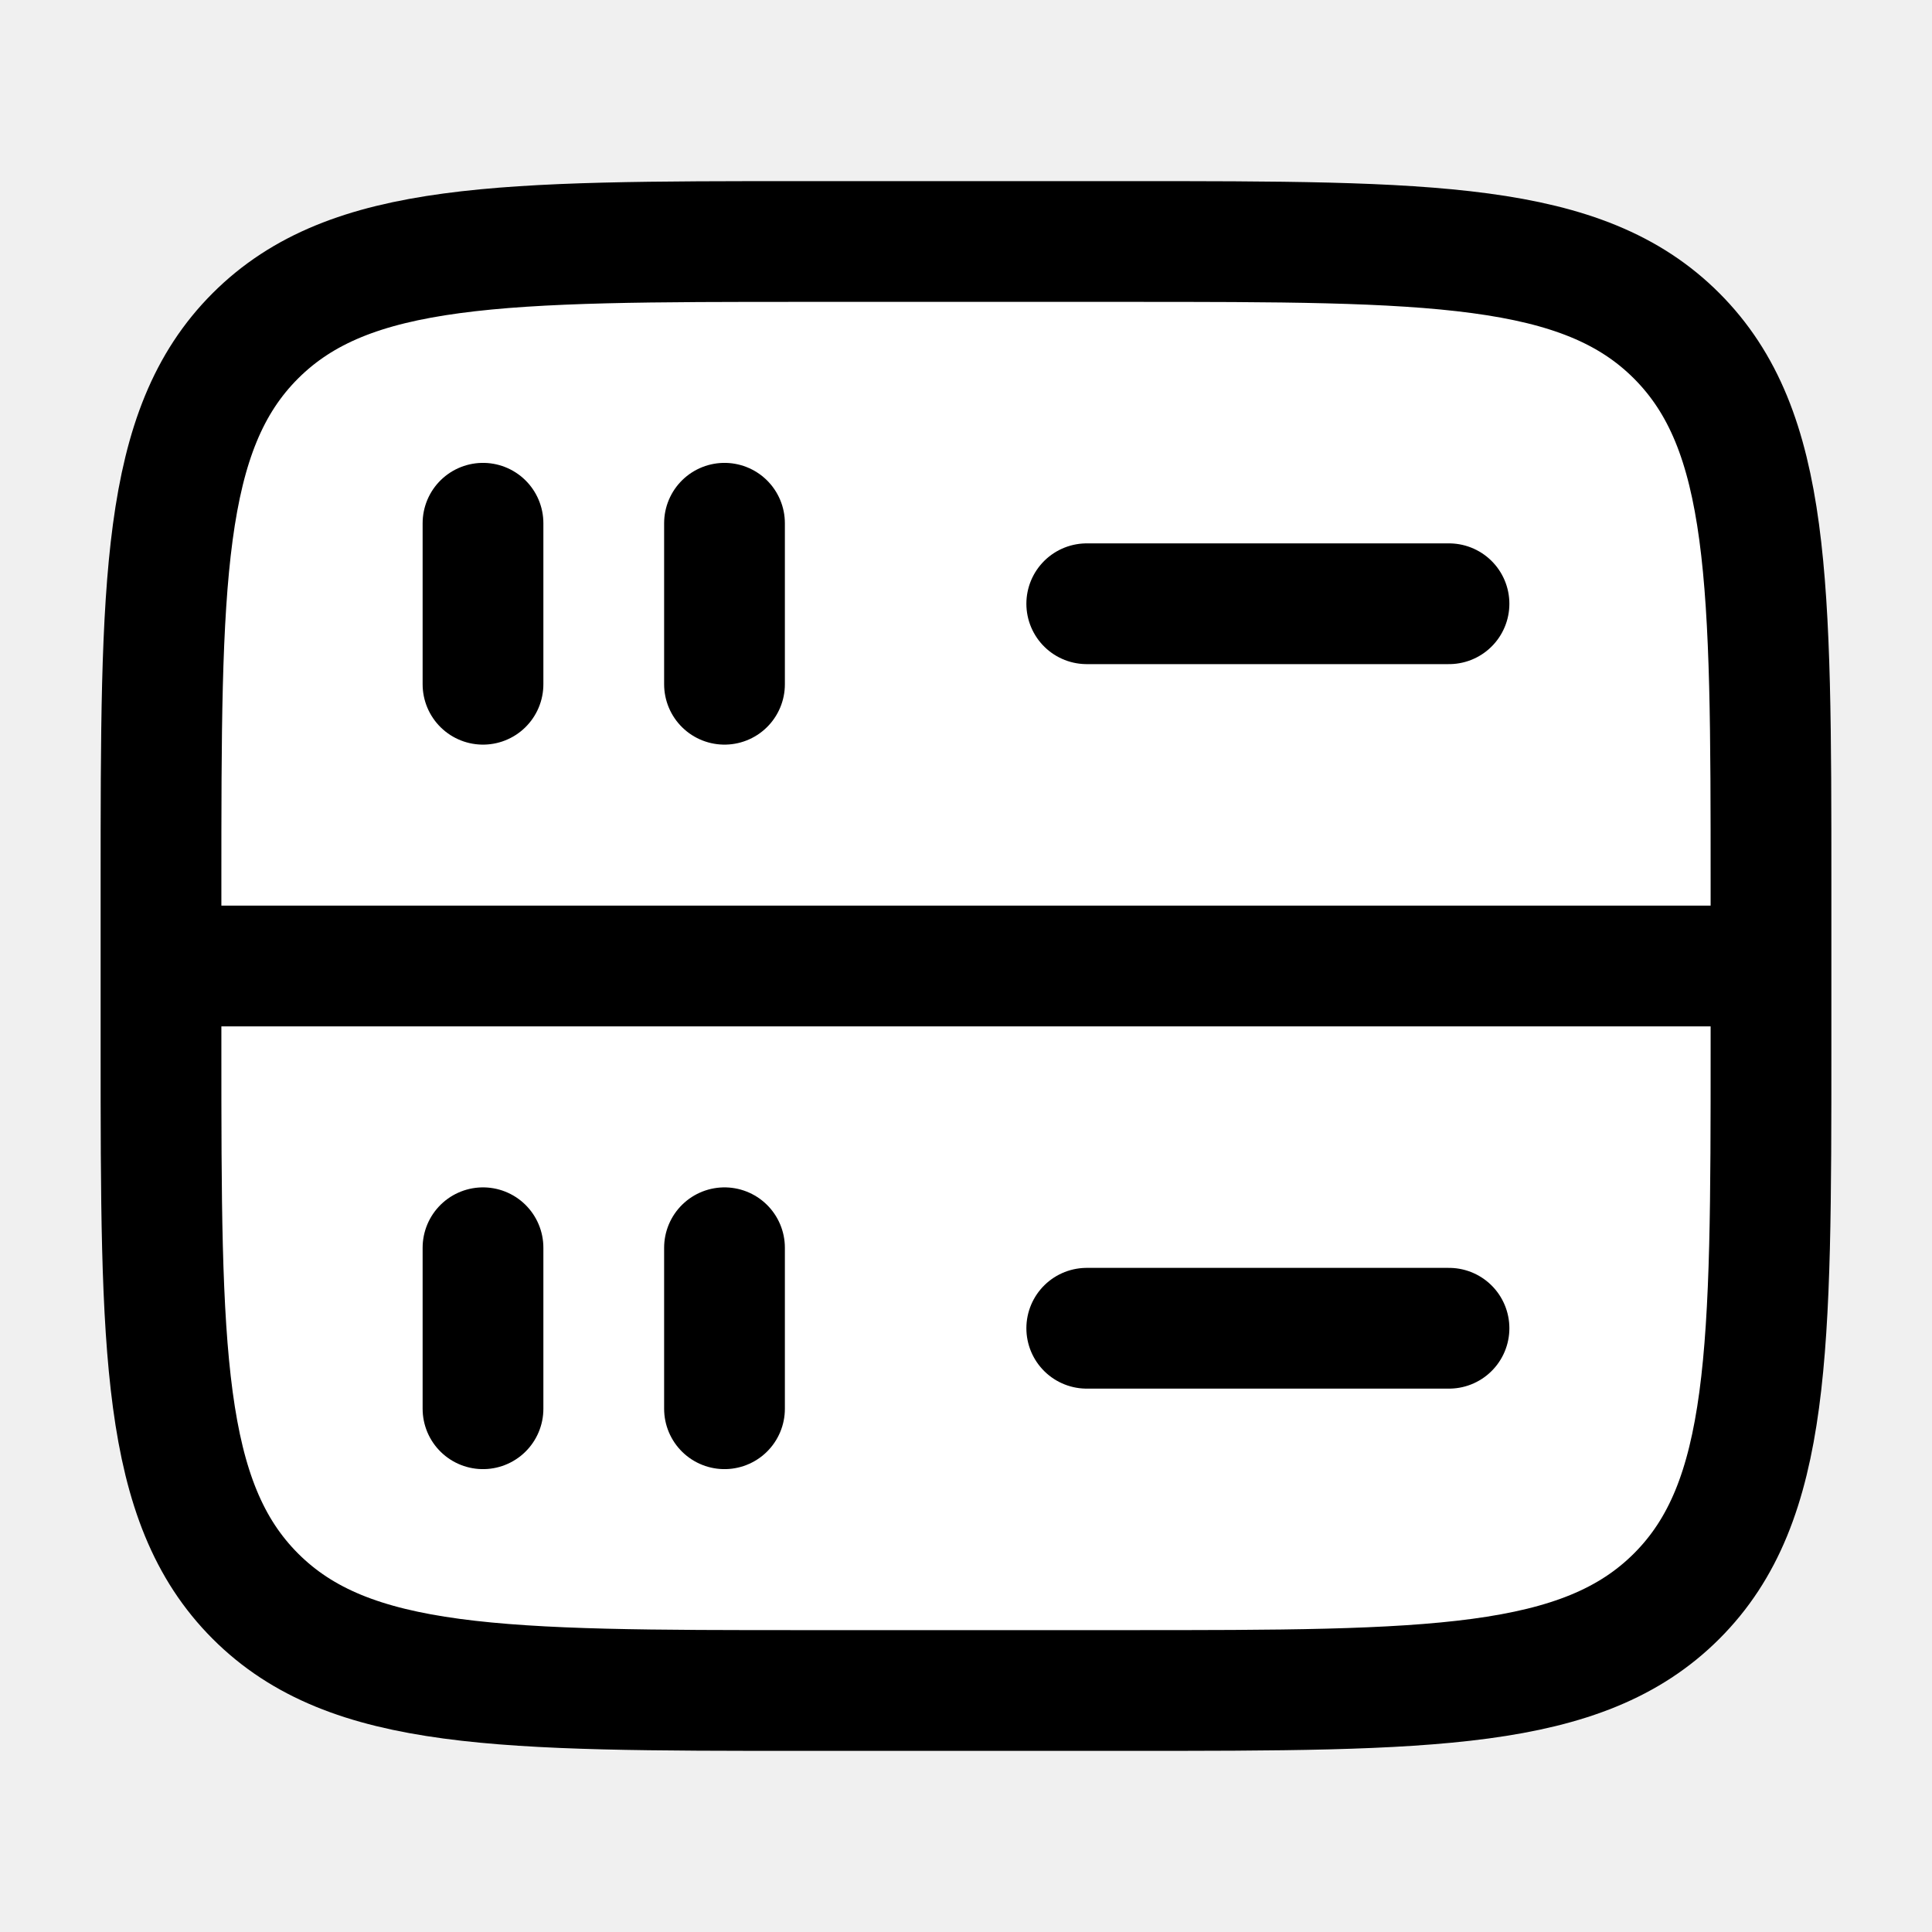
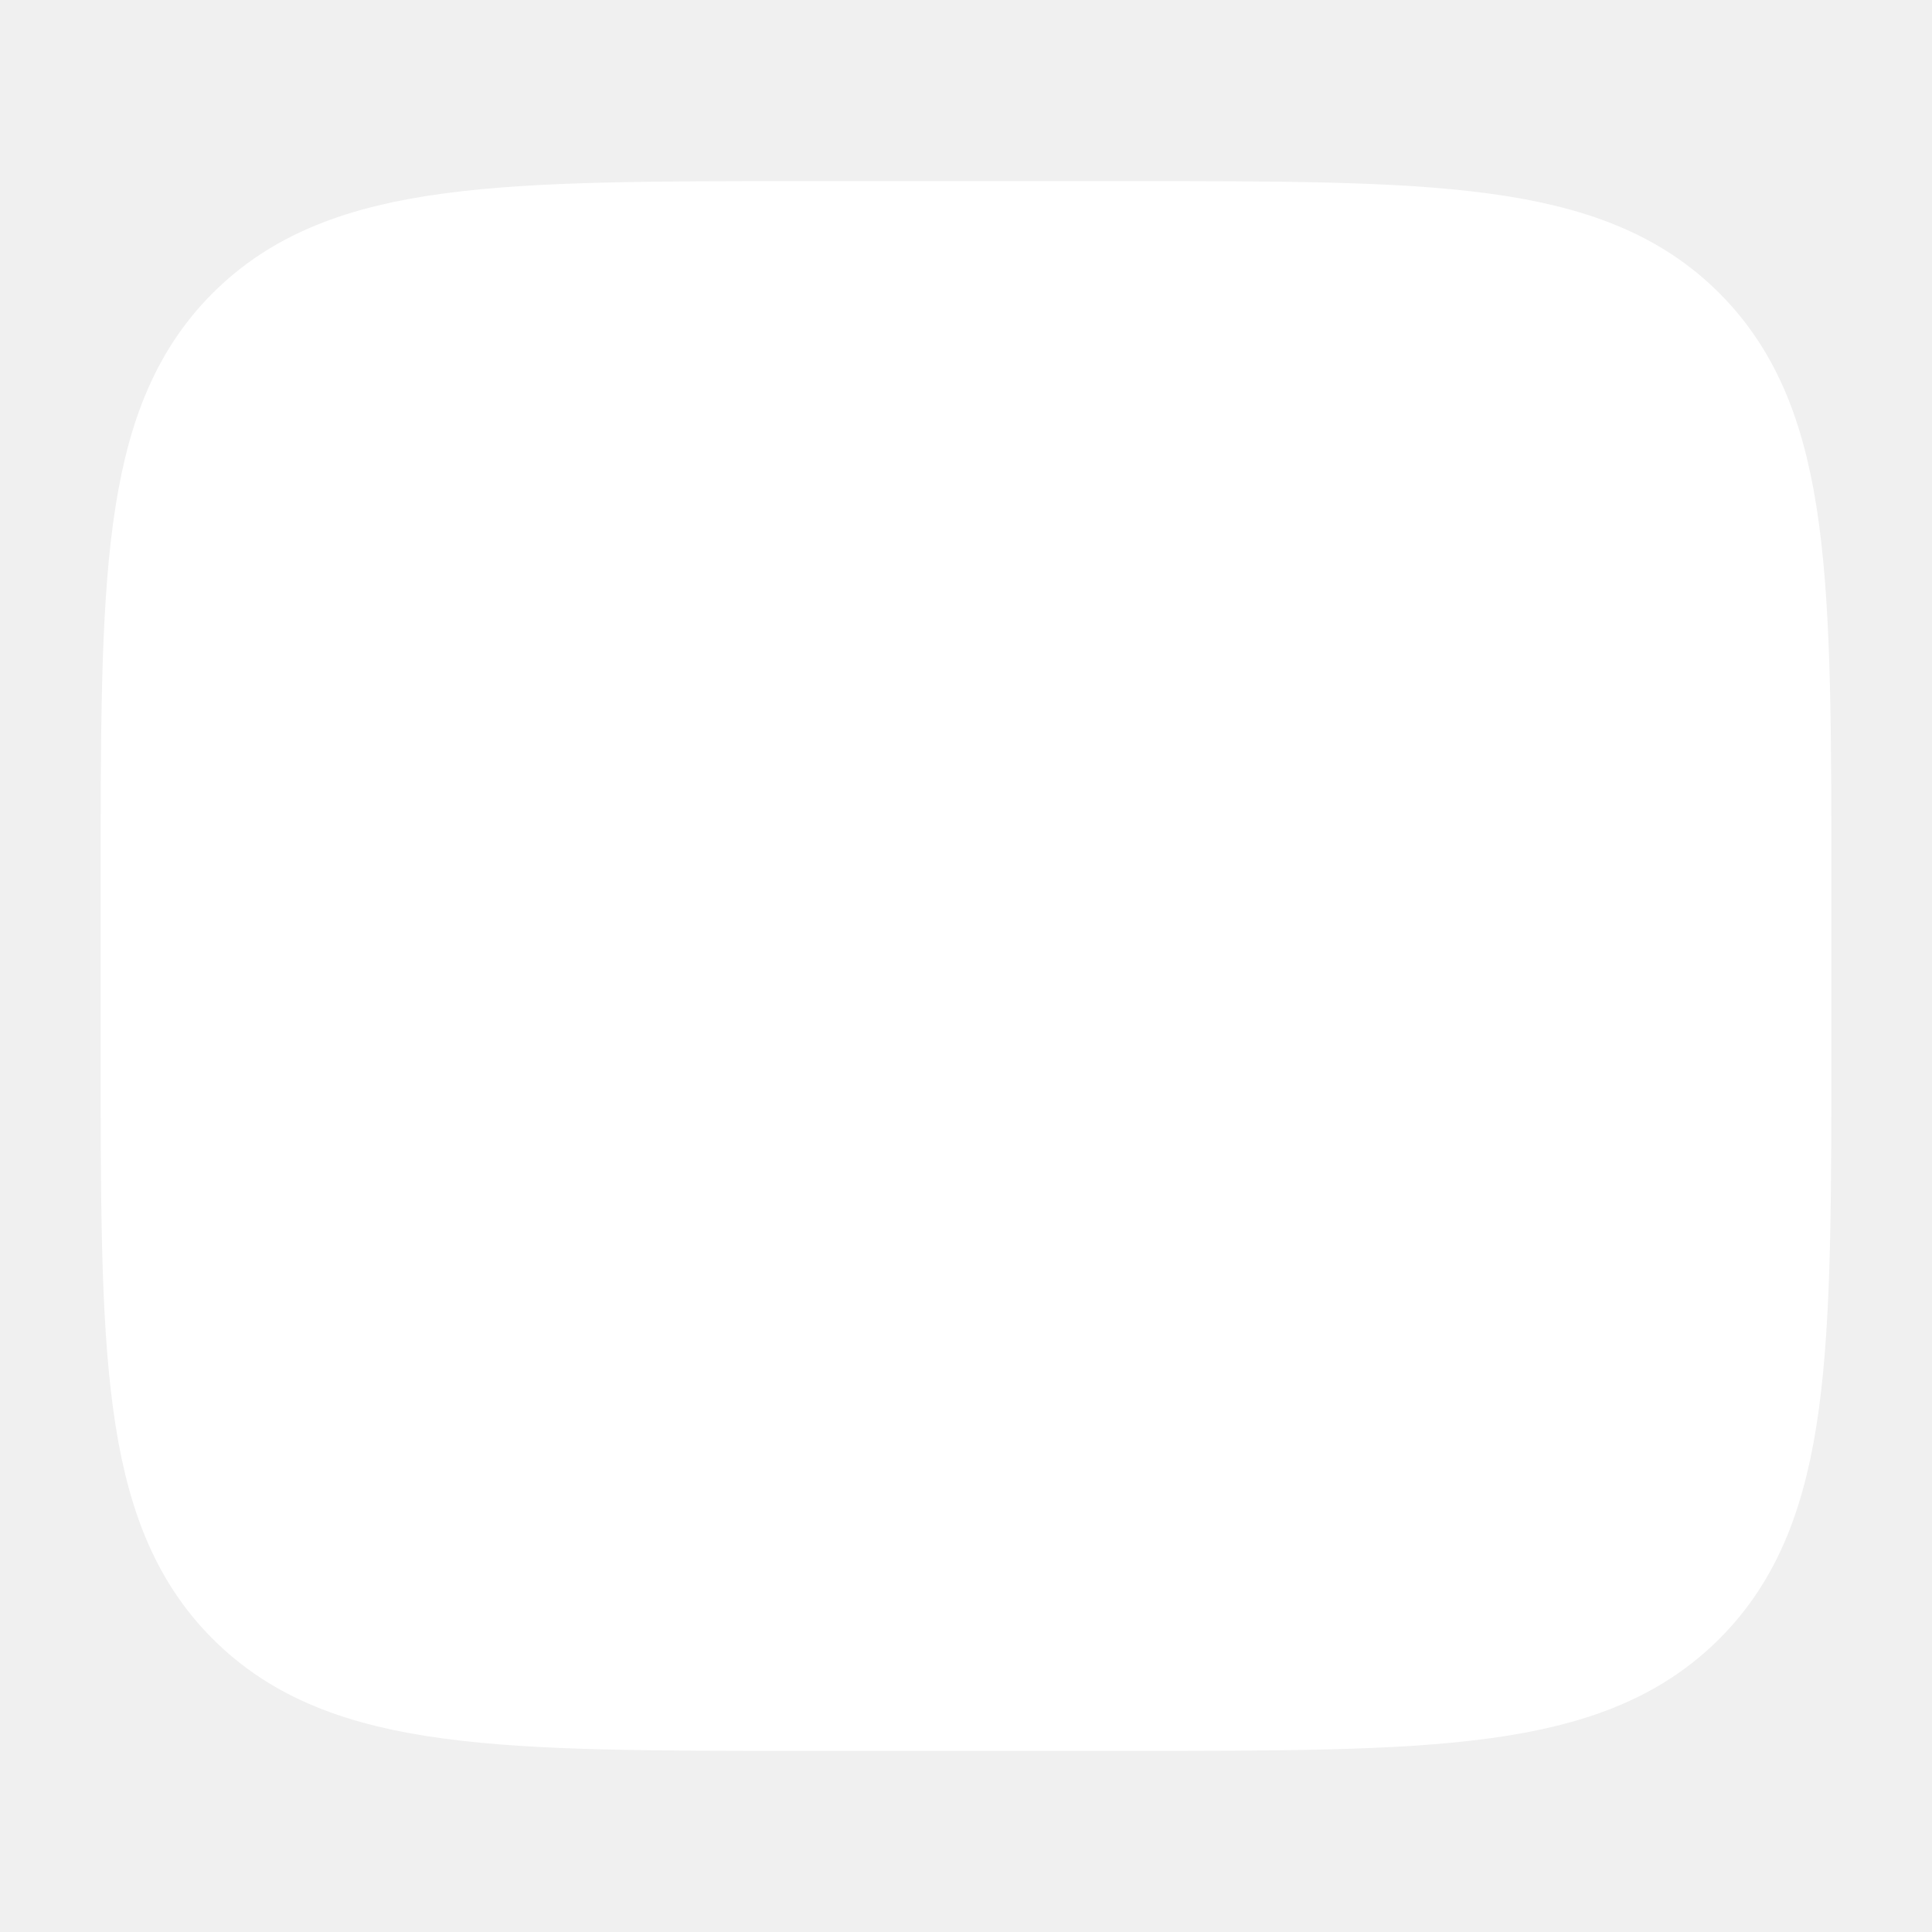
<svg xmlns="http://www.w3.org/2000/svg" width="1em" height="1em" viewBox="0 0 24 24">
-   <g fill="#ffffff" stroke="currentColor" stroke-width="1.5">
+   <g fill="#ffffff" stroke="#ffffff" stroke-width="1.5">
    <path d="M2 11c0-3.771 0-5.657 1.172-6.828S6.229 3 10 3h4c3.771 0 5.657 0 6.828 1.172S22 7.229 22 11v2c0 3.771 0 5.657-1.172 6.828S17.771 21 14 21h-4c-3.771 0-5.657 0-6.828-1.172S2 16.771 2 13zm0 1h20" />
    <path stroke-linecap="round" d="M13.5 16.5H18m-4.5-9H18m-12 10v-2m0-7v-2m3 11v-2m0-7v-2" />
  </g>
</svg>
